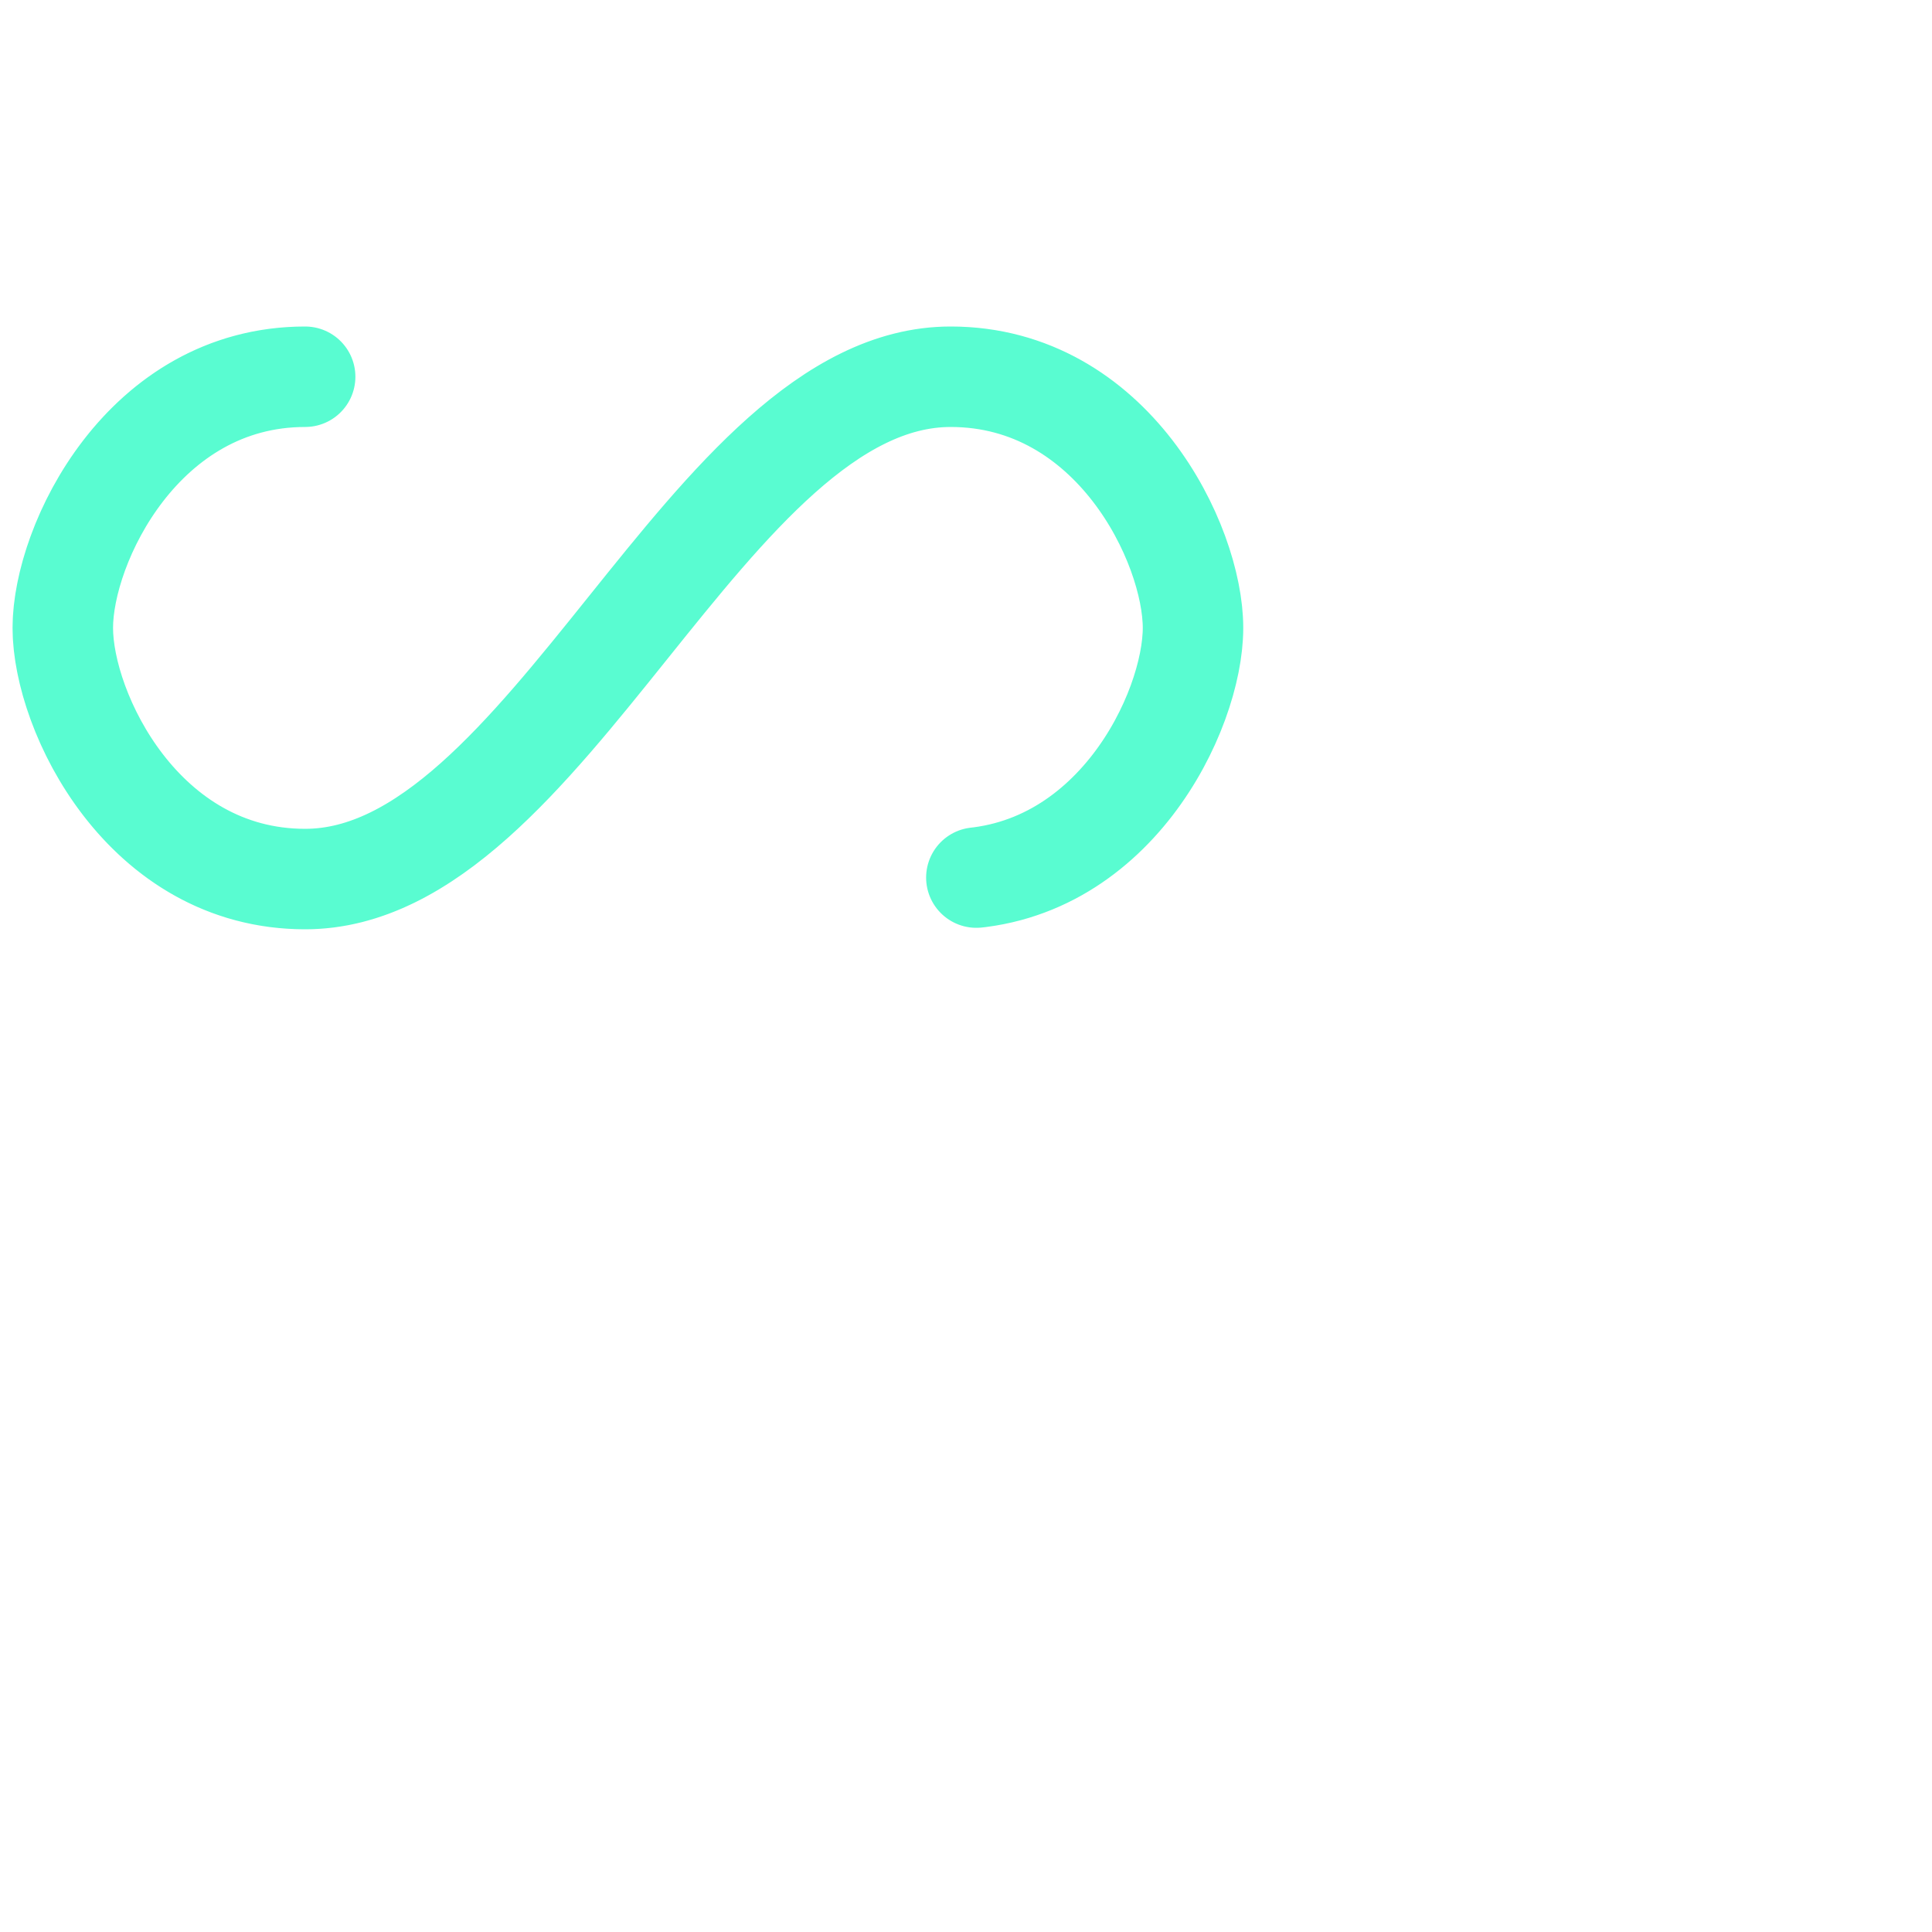
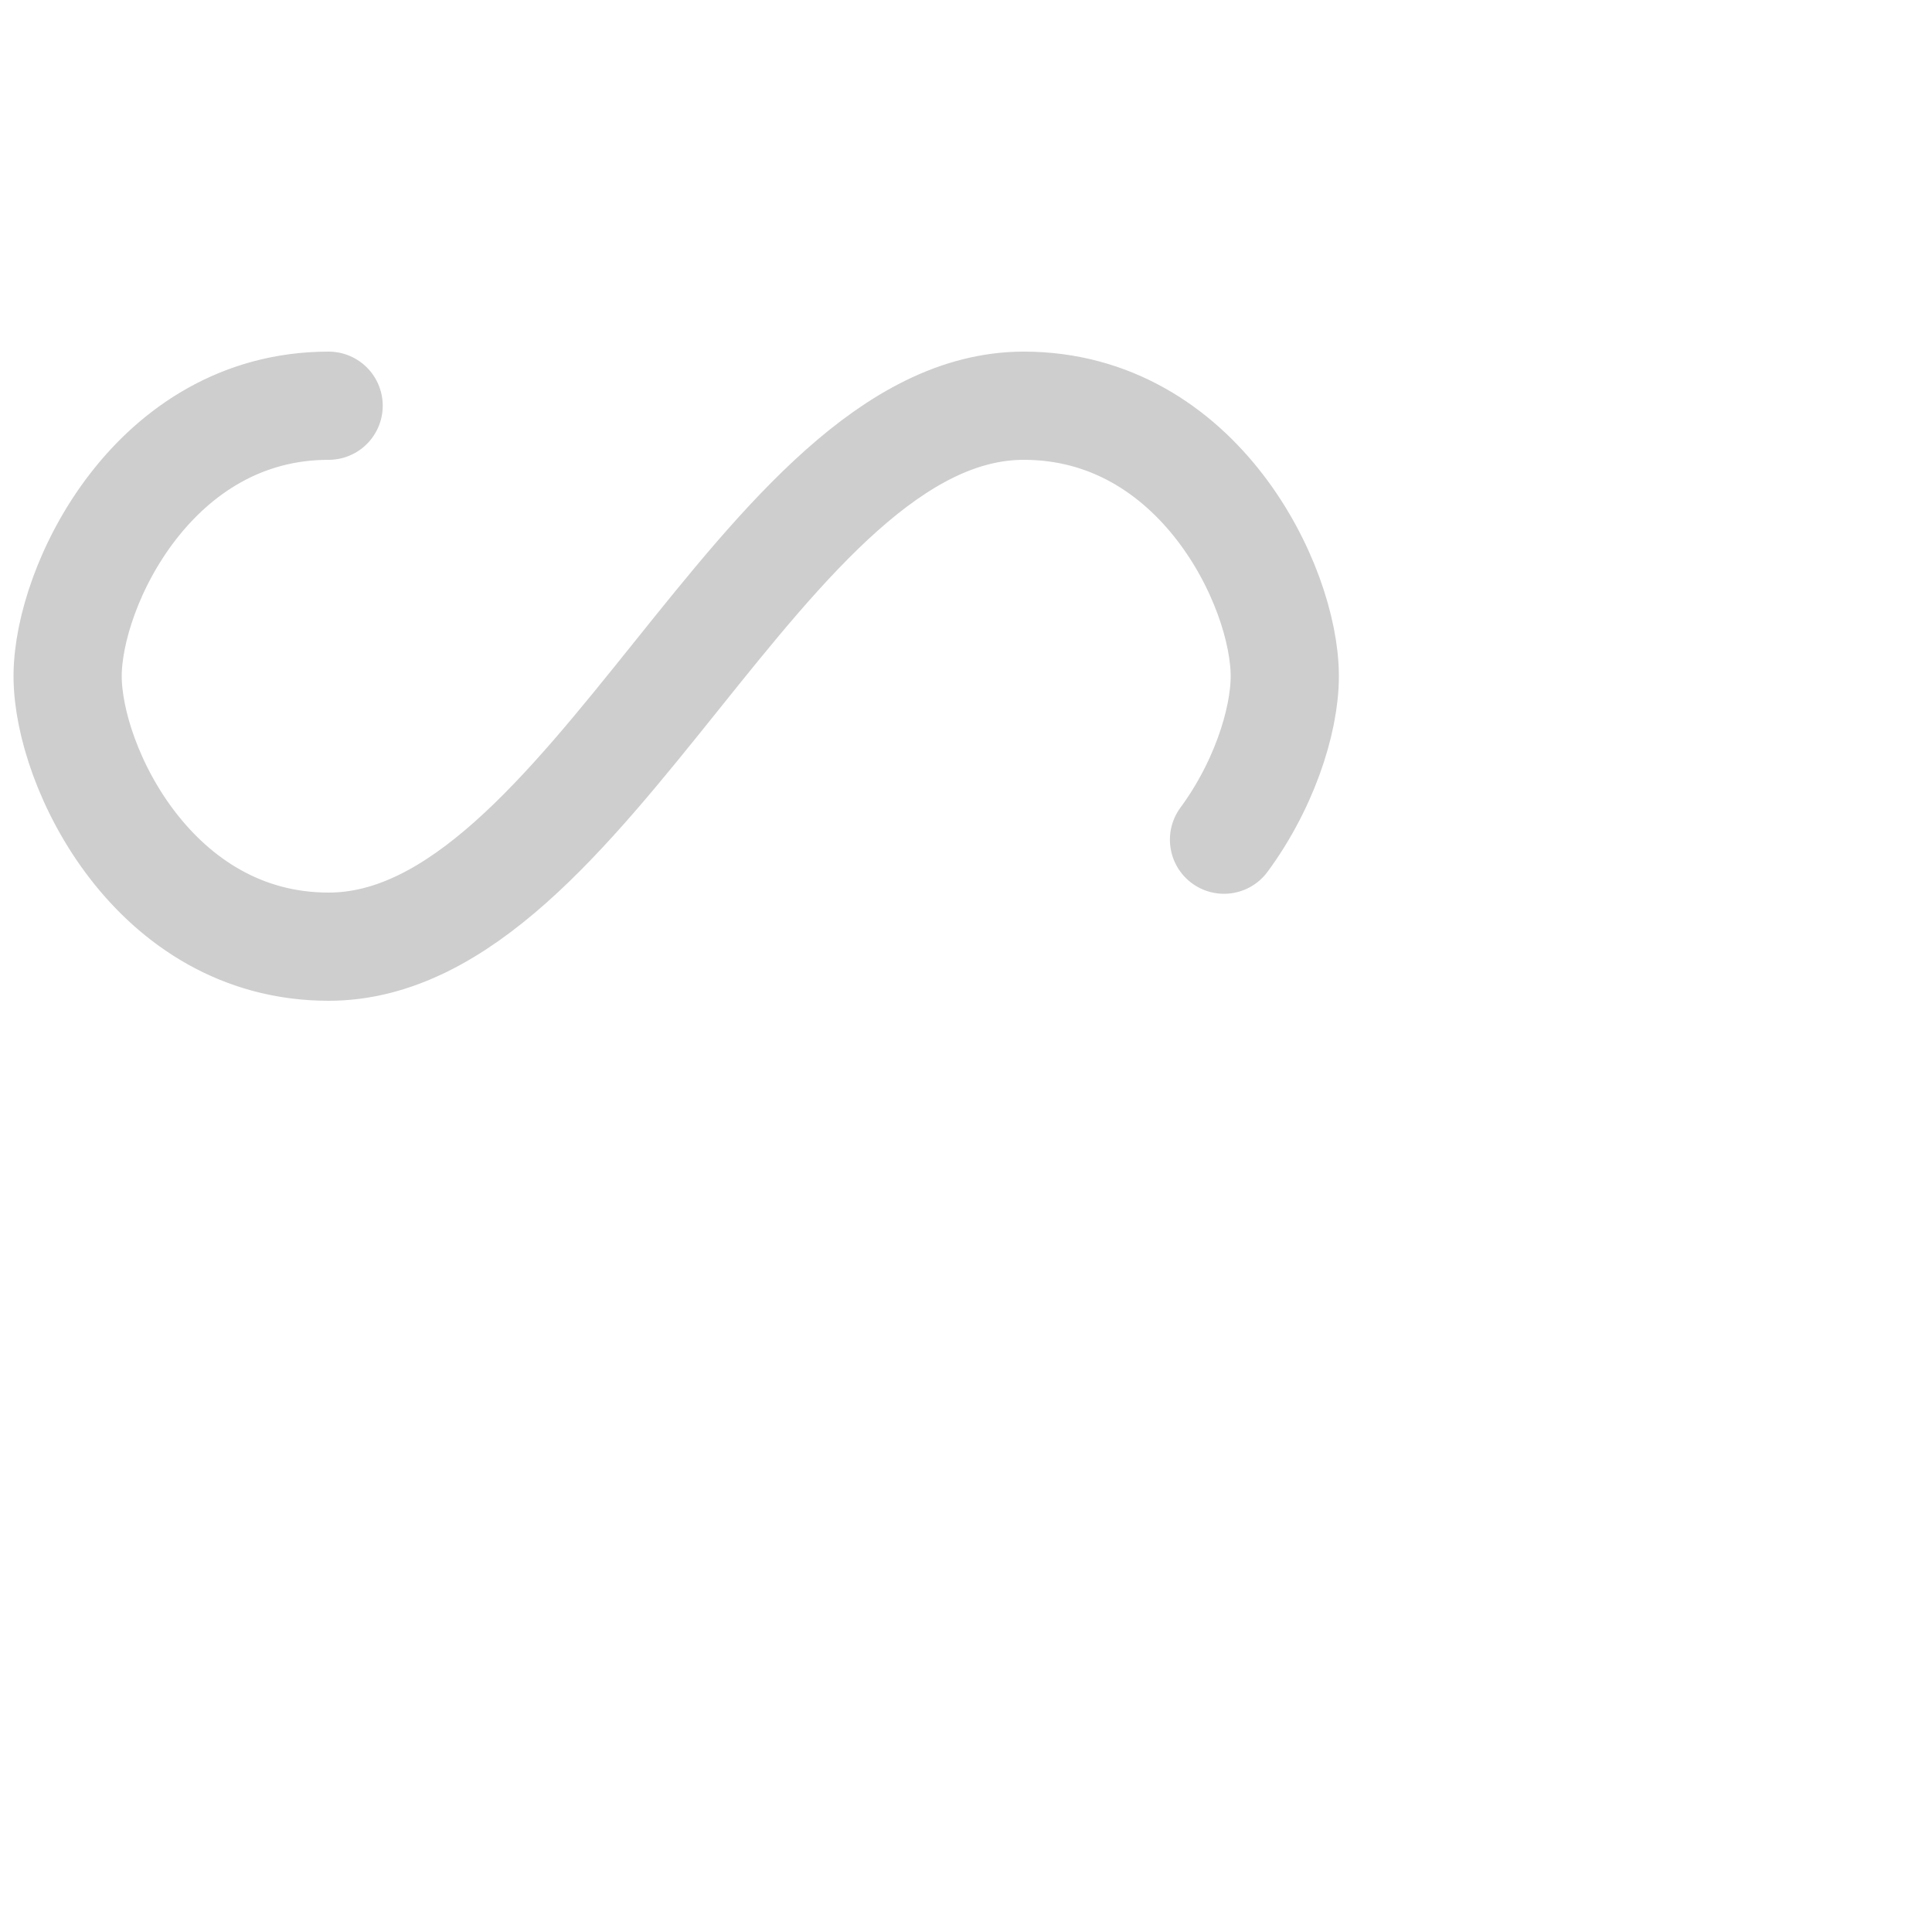
- <svg xmlns="http://www.w3.org/2000/svg" style="margin: auto; background: none; display: block; shape-rendering: auto;" width="108px" height="108px" viewBox="0 0 100 100" preserveAspectRatio="xMidYMid">
-   <path fill="none" stroke="#59fcd1" stroke-width="8" stroke-dasharray="187.31 69.279" d="M24.3 30C11.4 30 5 43.3 5 50s6.4 20 19.3 20c19.3 0 32.1-40 51.4-40 C88.6 30 95 43.3 95 50s-6.4 20-19.3 20C56.4 70 43.6 30 24.3 30z" stroke-linecap="round" style="transform:scale(0.65);transform-origin:50px 50px">
-     <animate attributeName="stroke-dashoffset" repeatCount="indefinite" dur="1.316s" keyTimes="0;1" values="0;256.589" />
+ <svg xmlns="http://www.w3.org/2000/svg" style="margin: auto; background: none; display: block; shape-rendering: auto;" width="111px" height="111px" viewBox="0 0 100 100" preserveAspectRatio="xMidYMid">
+   <path fill="none" stroke="#cecece" stroke-width="8" stroke-dasharray="171.915 84.674" d="M24.3 30C11.4 30 5 43.3 5 50s6.4 20 19.3 20c19.3 0 32.1-40 51.4-40 C88.6 30 95 43.3 95 50s-6.4 20-19.3 20C56.4 70 43.6 30 24.3 30z" stroke-linecap="round" style="transform:scale(0.7);transform-origin:50px 50px">
+     <animate attributeName="stroke-dashoffset" repeatCount="indefinite" dur="1.538s" keyTimes="0;1" values="0;256.589" />
  </path>
</svg>
